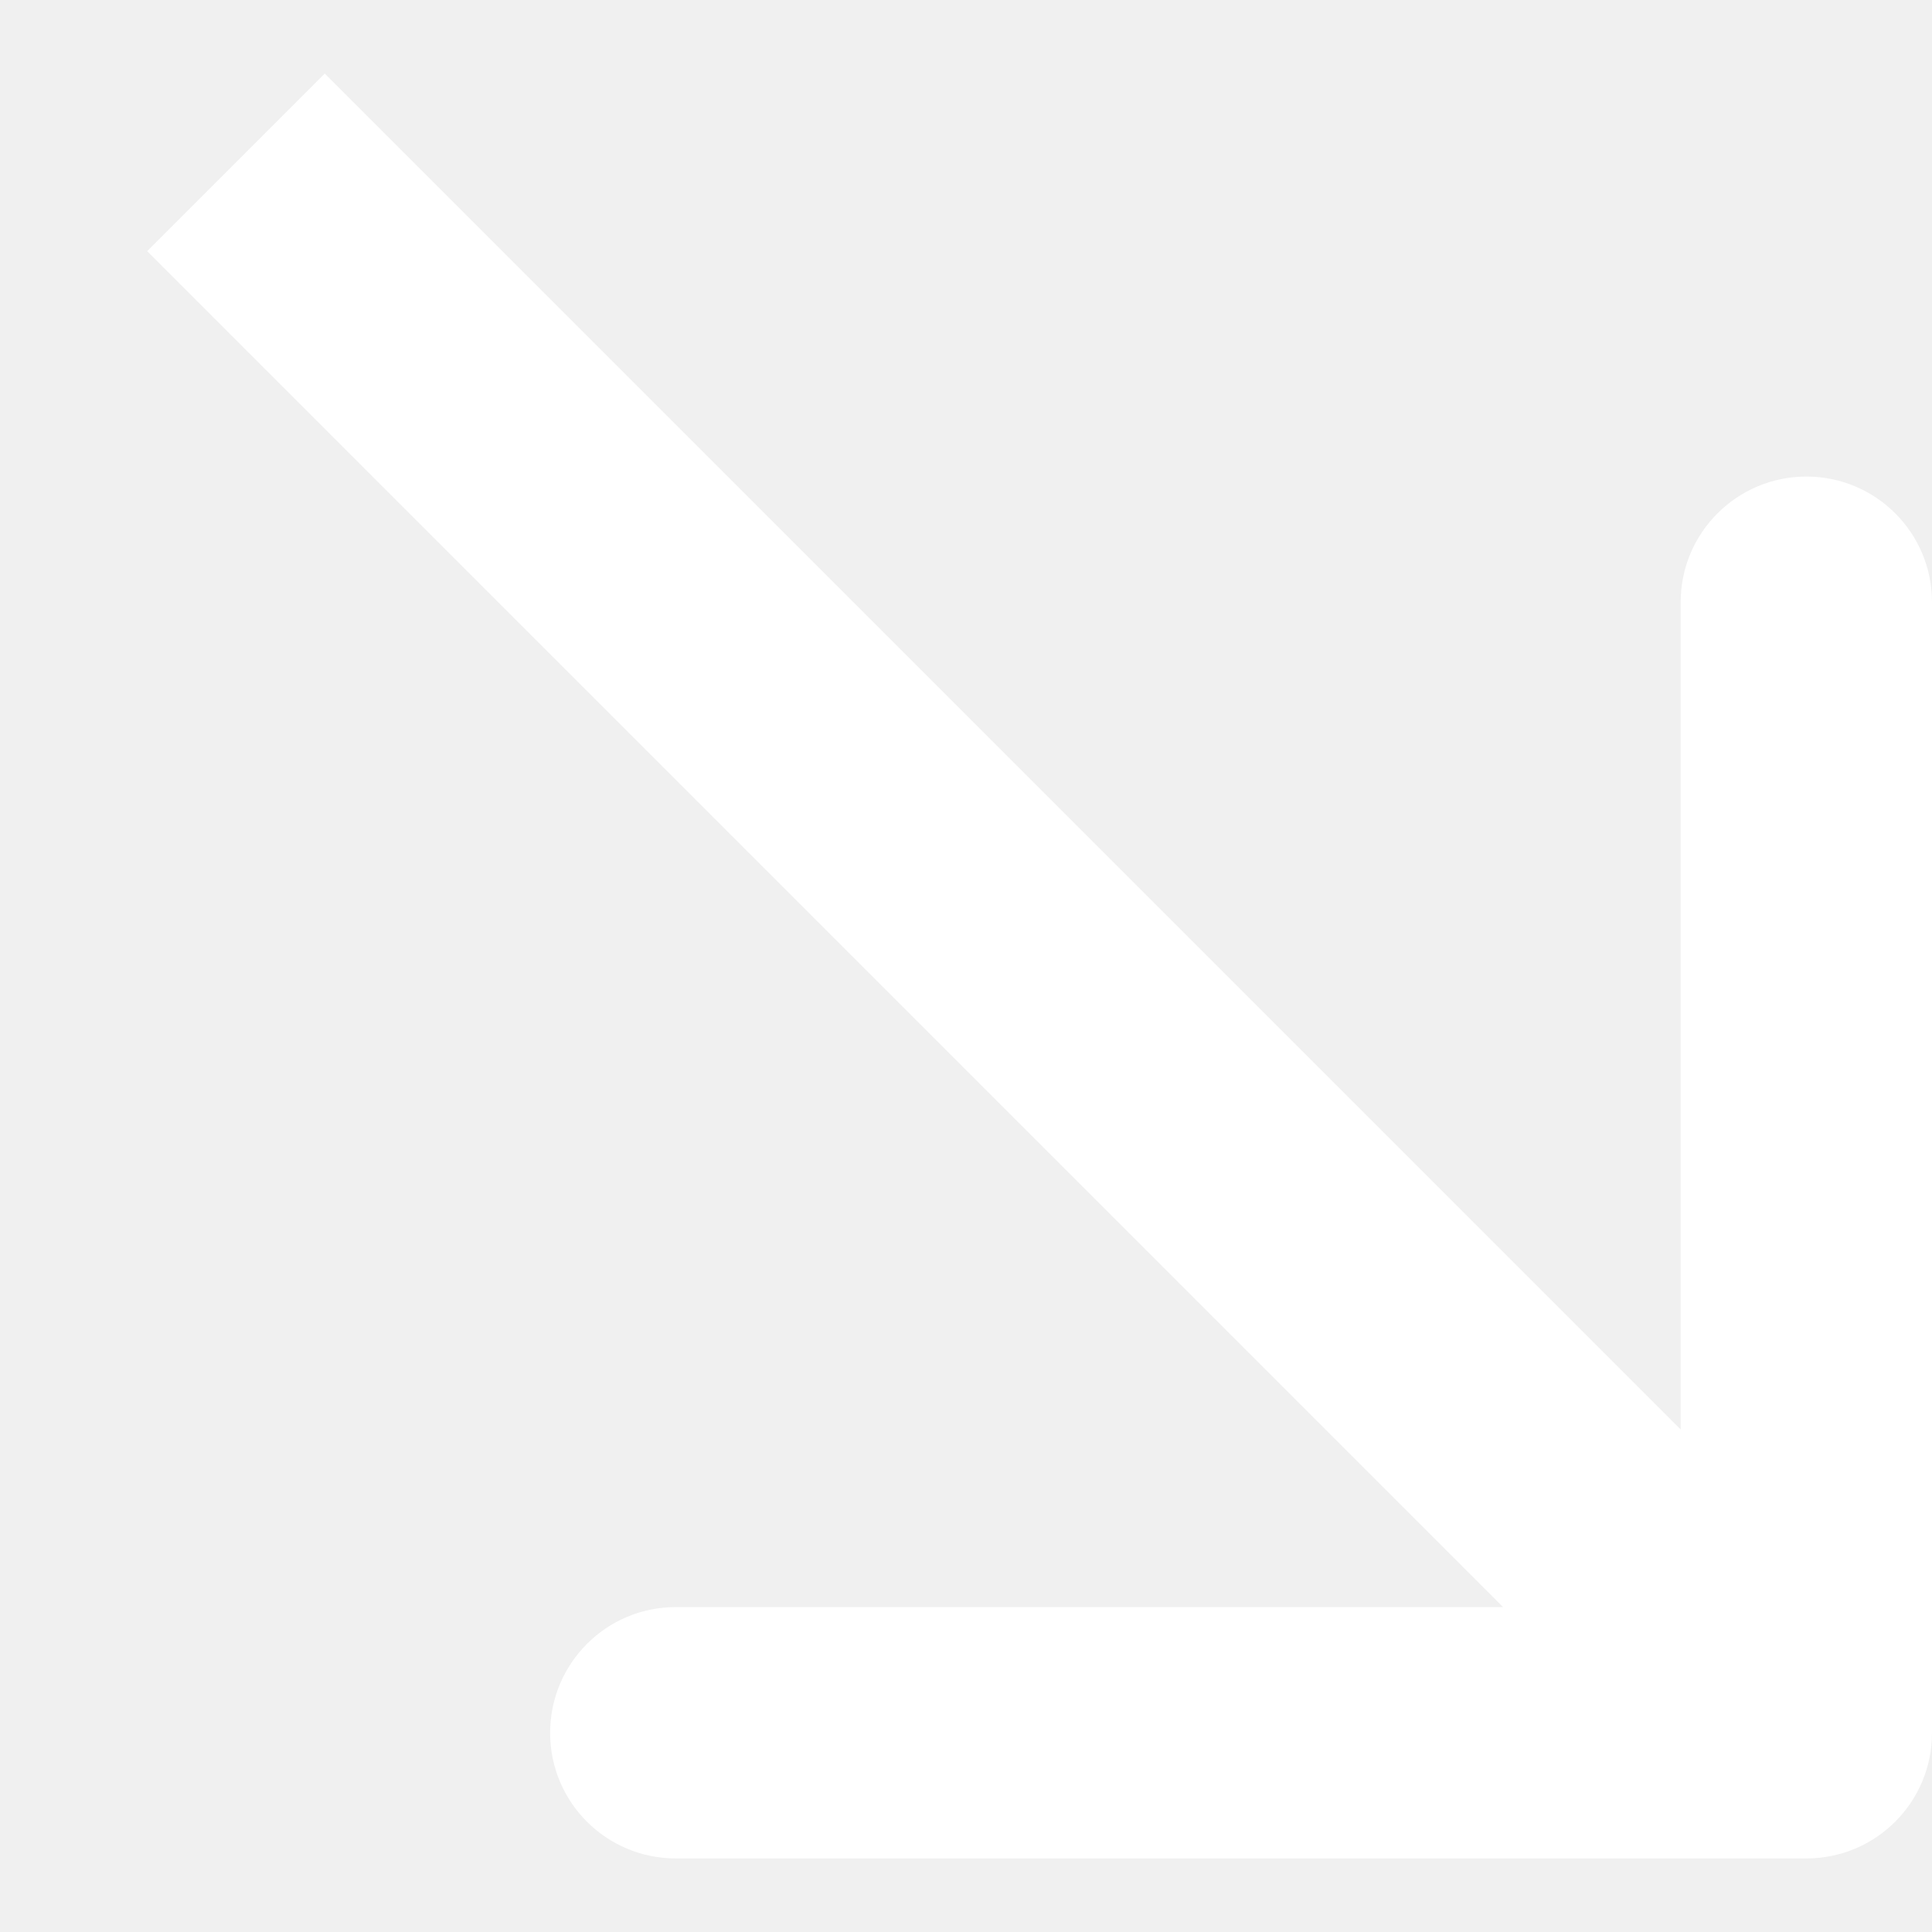
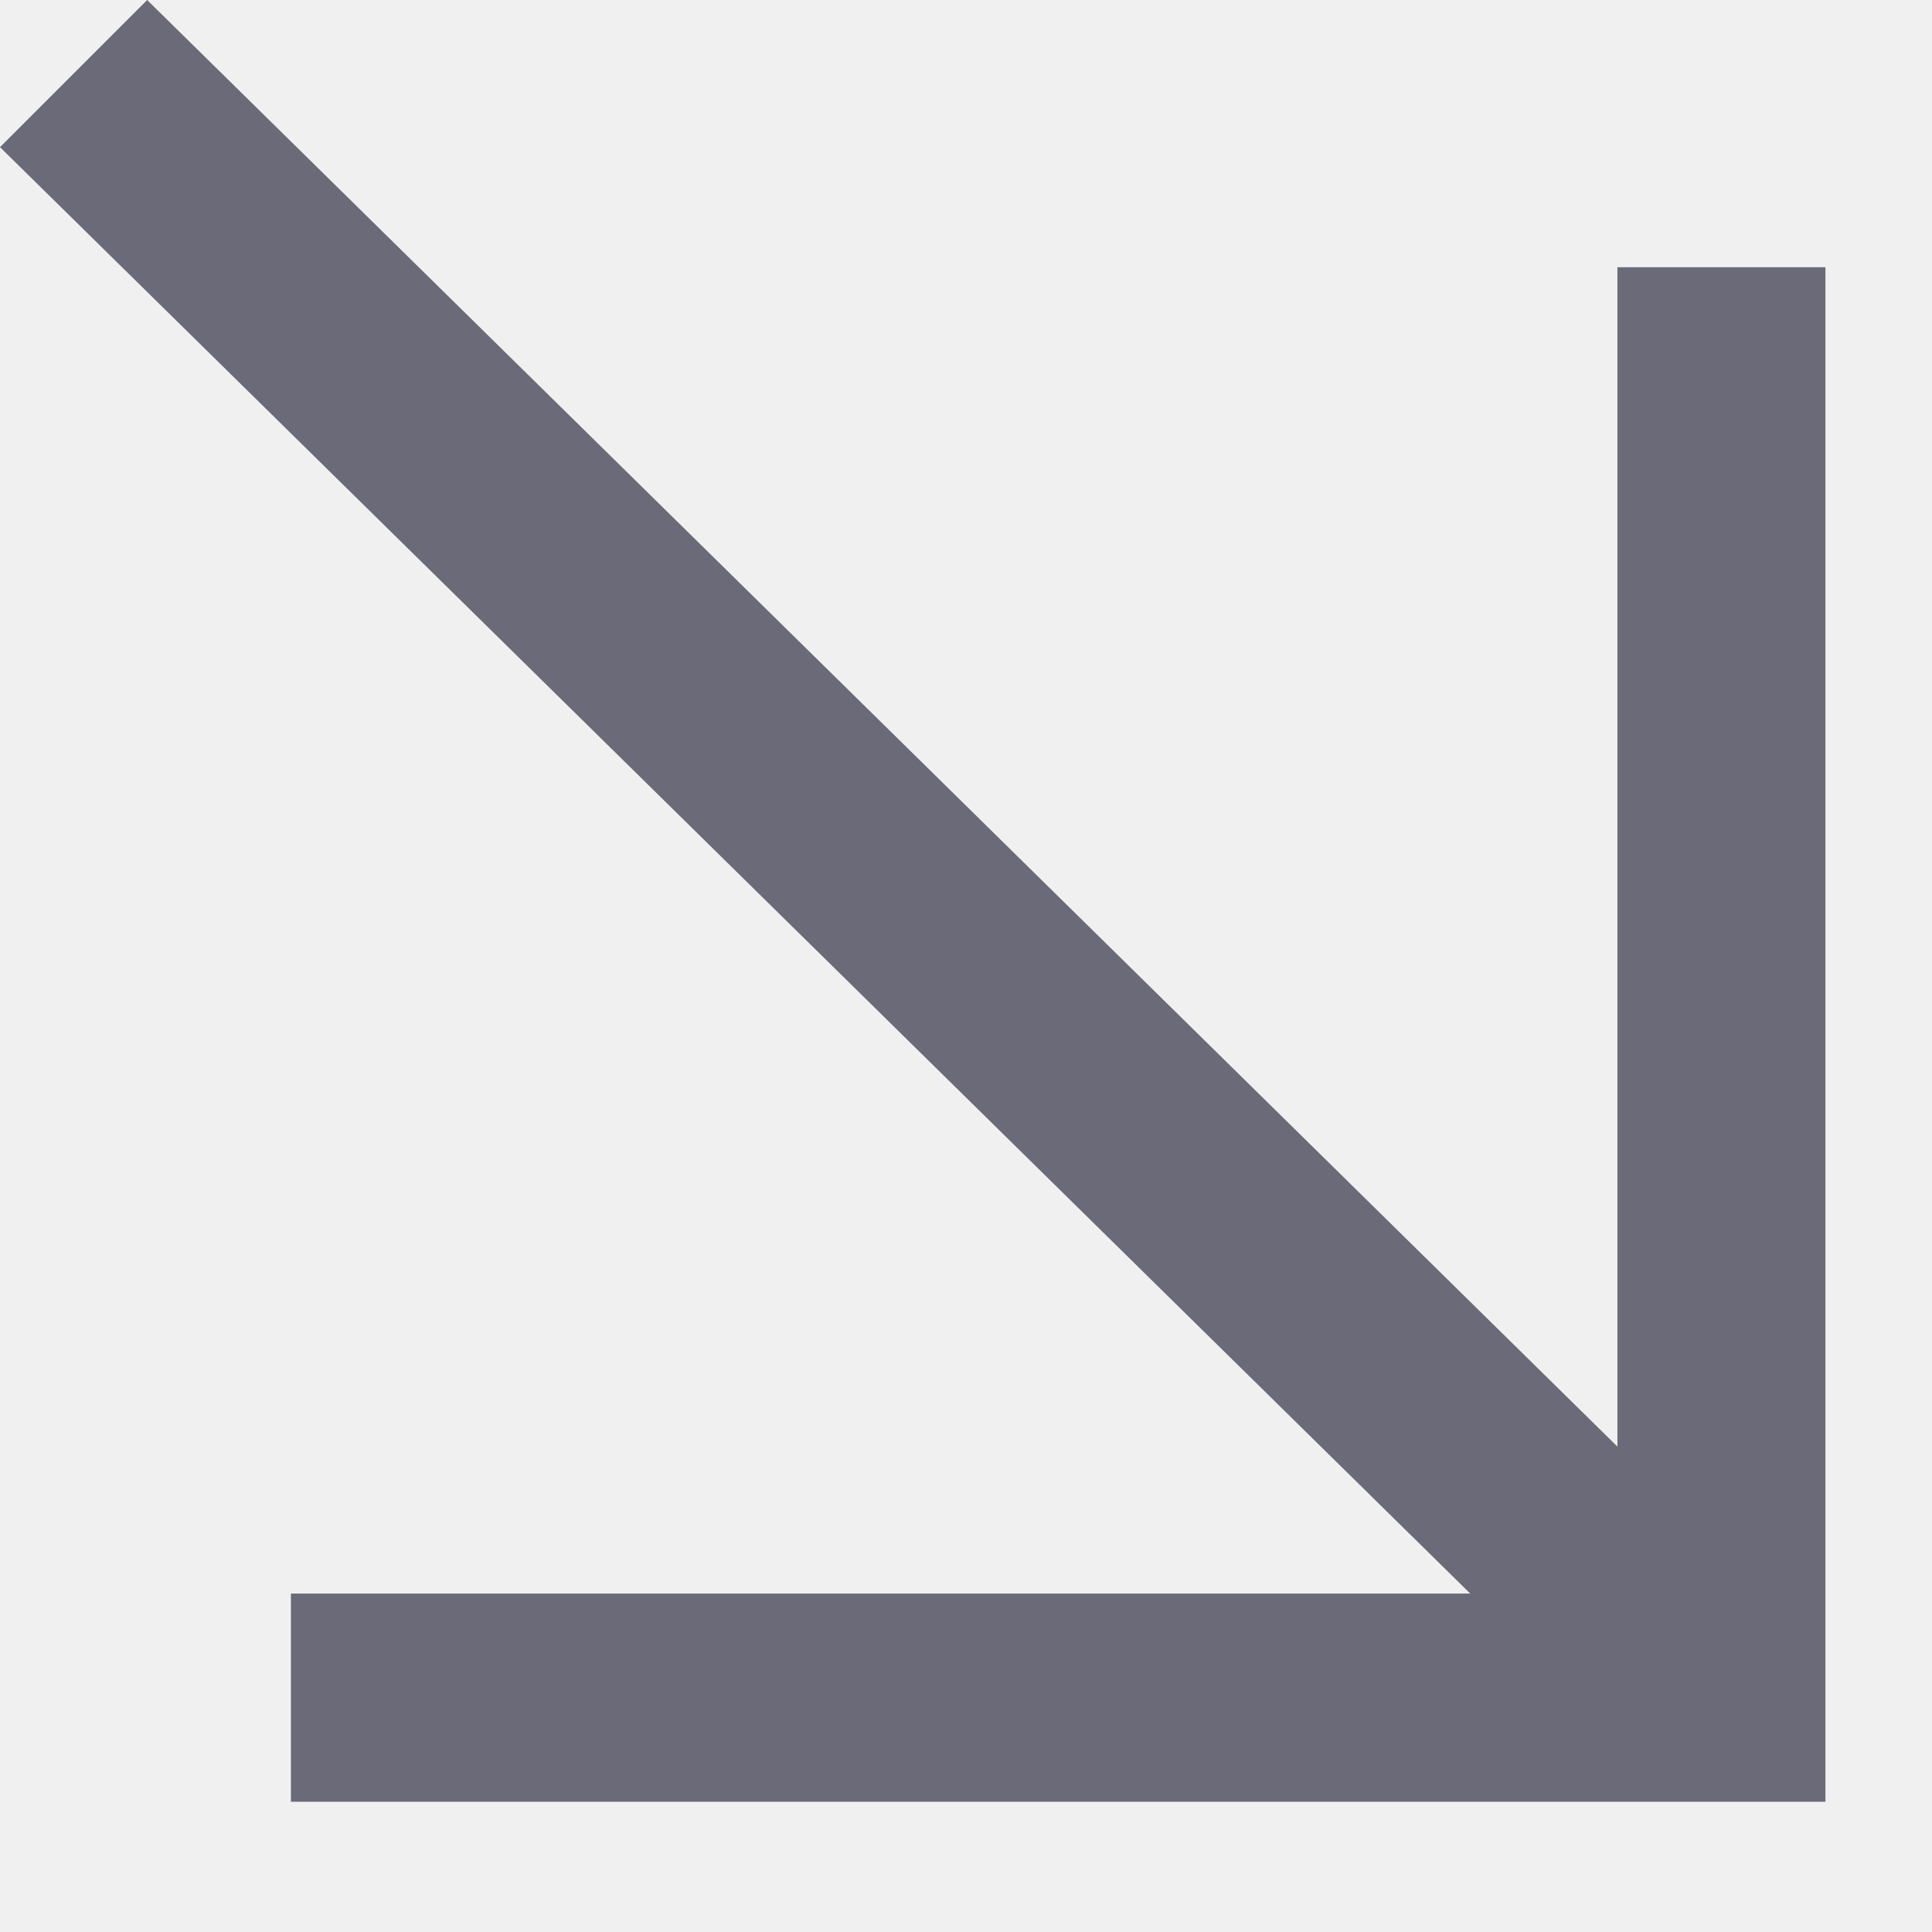
<svg xmlns="http://www.w3.org/2000/svg" width="12" height="12" viewBox="0 0 12 12" fill="none">
-   <path d="M12 10.763C12 11.194 11.651 11.543 11.22 11.543L4.197 11.543C3.766 11.543 3.417 11.194 3.417 10.763C3.417 10.332 3.766 9.982 4.197 9.982L9.336 9.982L0.914 1.56L2.017 0.457L10.439 8.879L10.439 3.74C10.439 3.309 10.789 2.96 11.22 2.96C11.651 2.96 12 3.309 12 3.74L12 10.763Z" fill="white" />
+   <path d="M1.807 11.191L1.807 9.898L9.132 9.898L0 0.914L0.914 -4.55645e-07L10.046 8.985L10.046 1.66L11.338 1.66L11.338 11.191L1.807 11.191Z" fill="#6A6A78" />
</svg>
